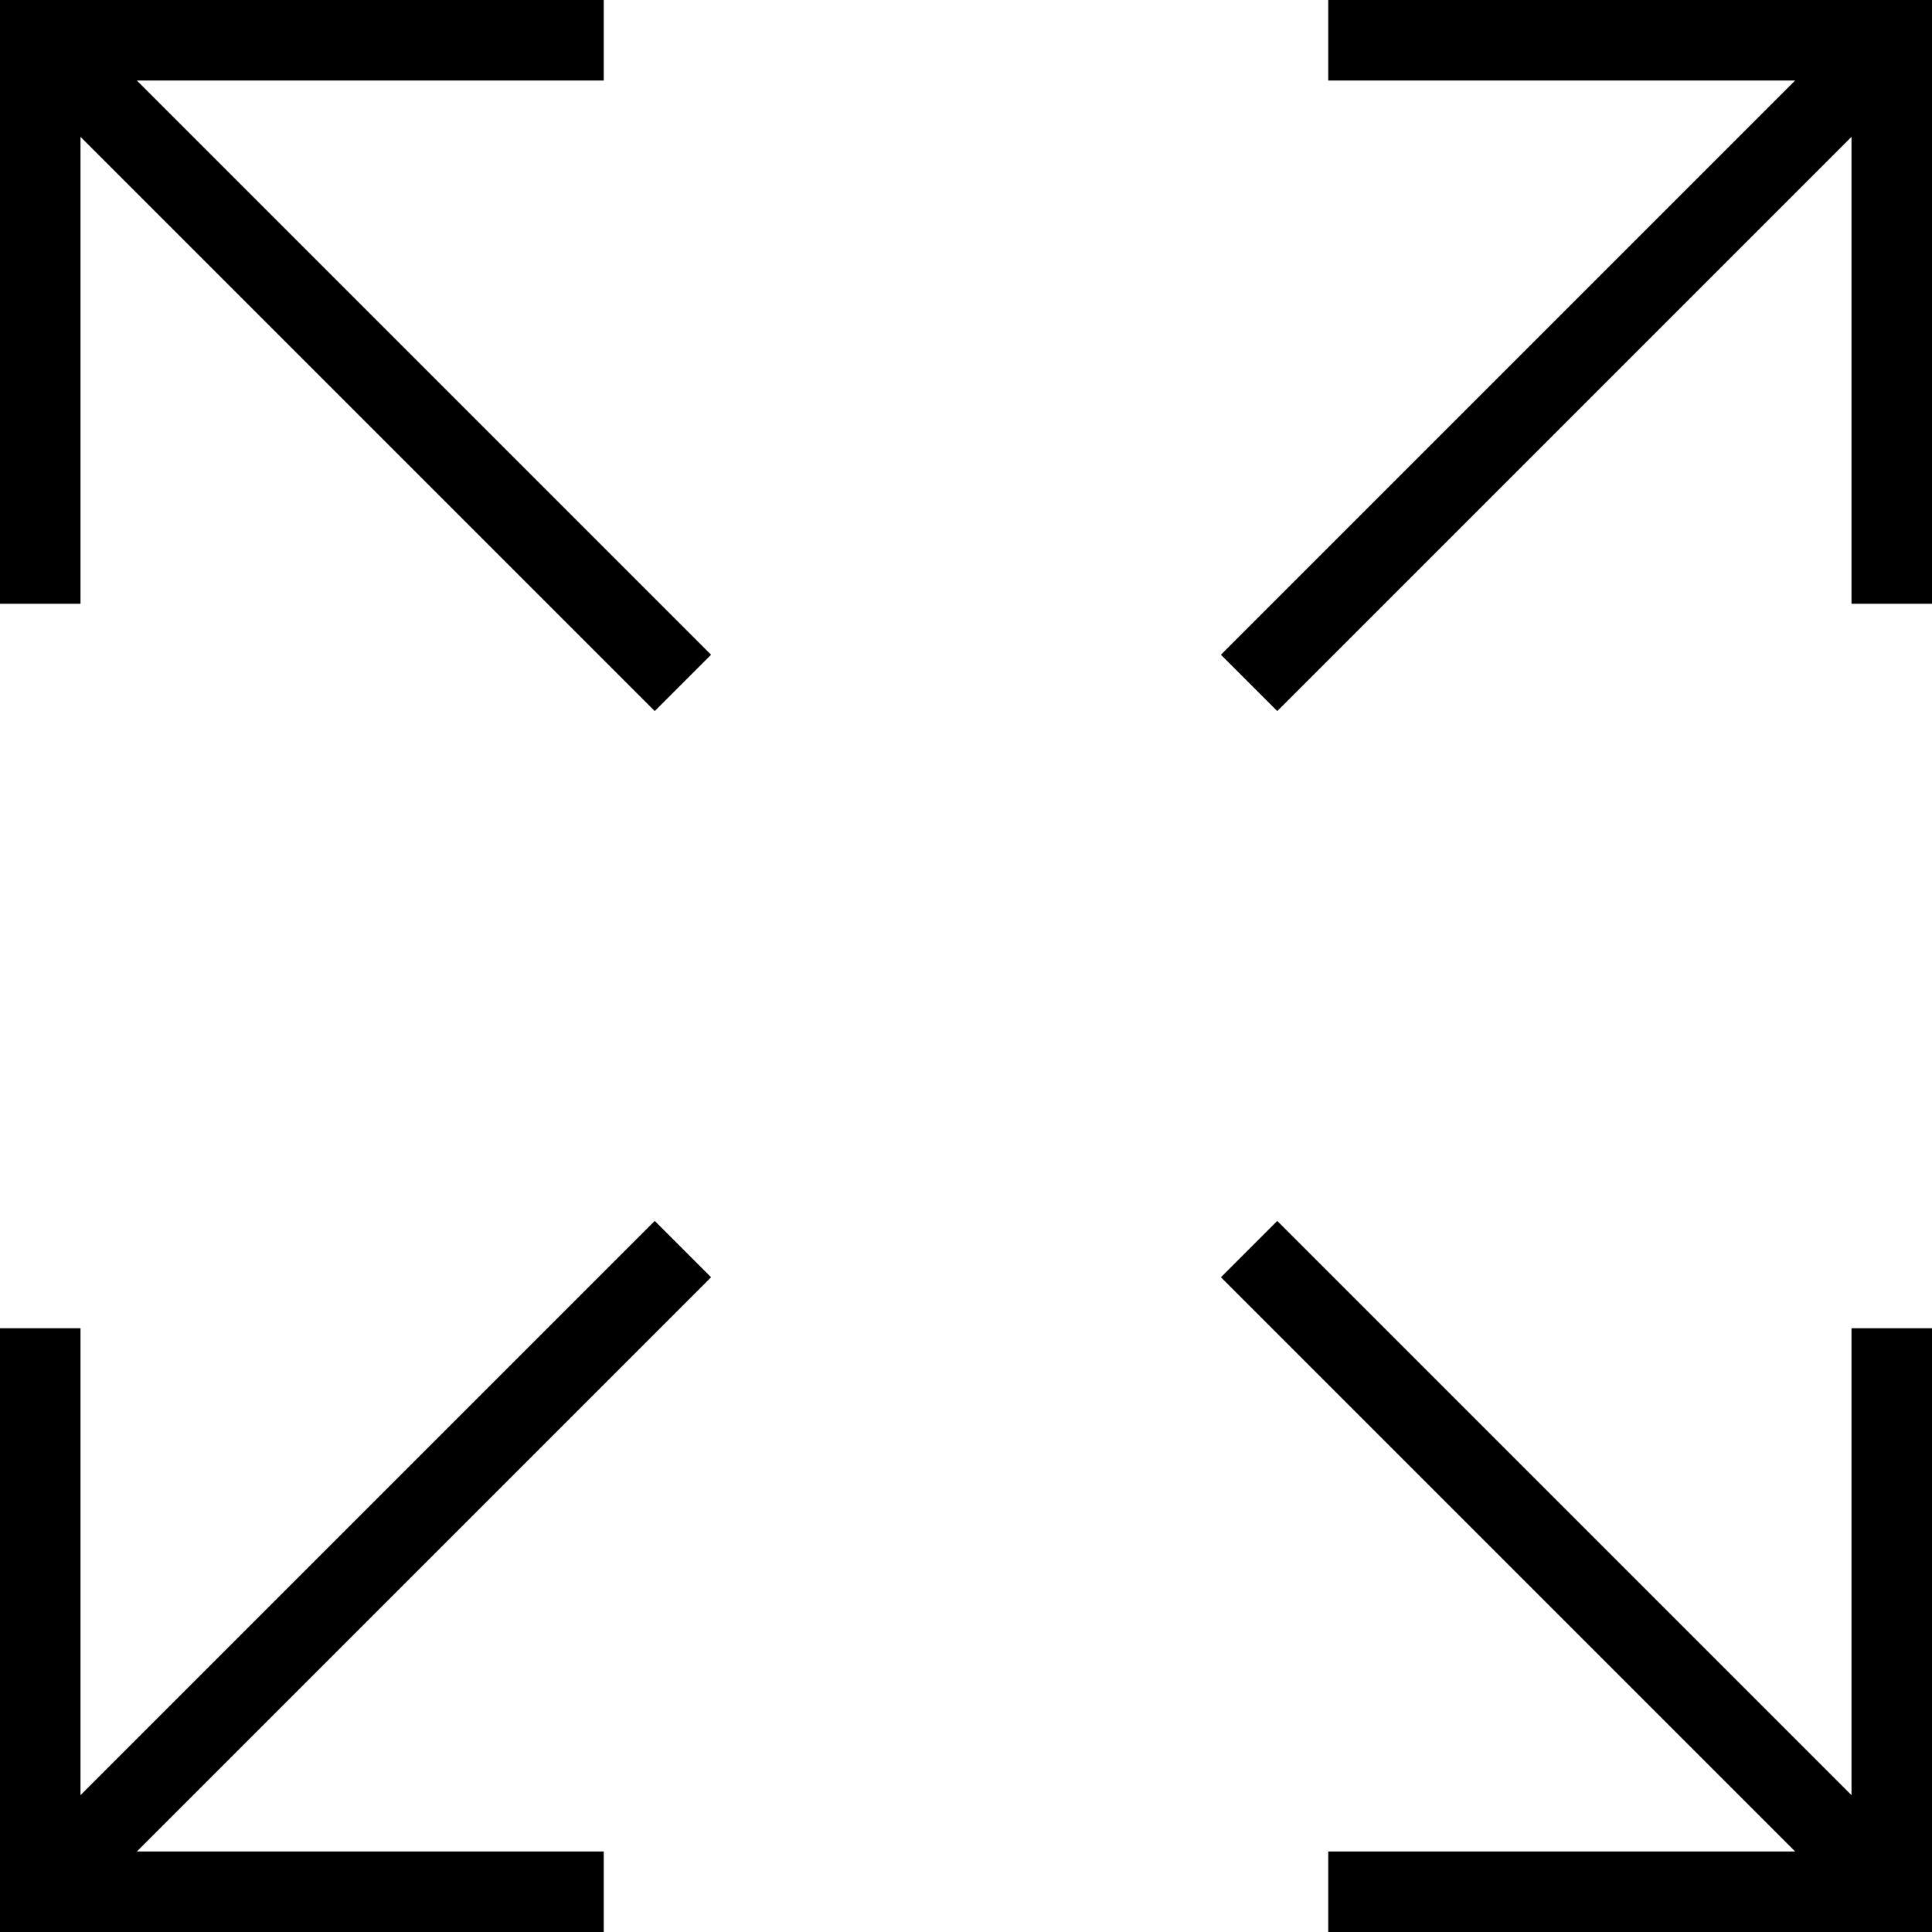
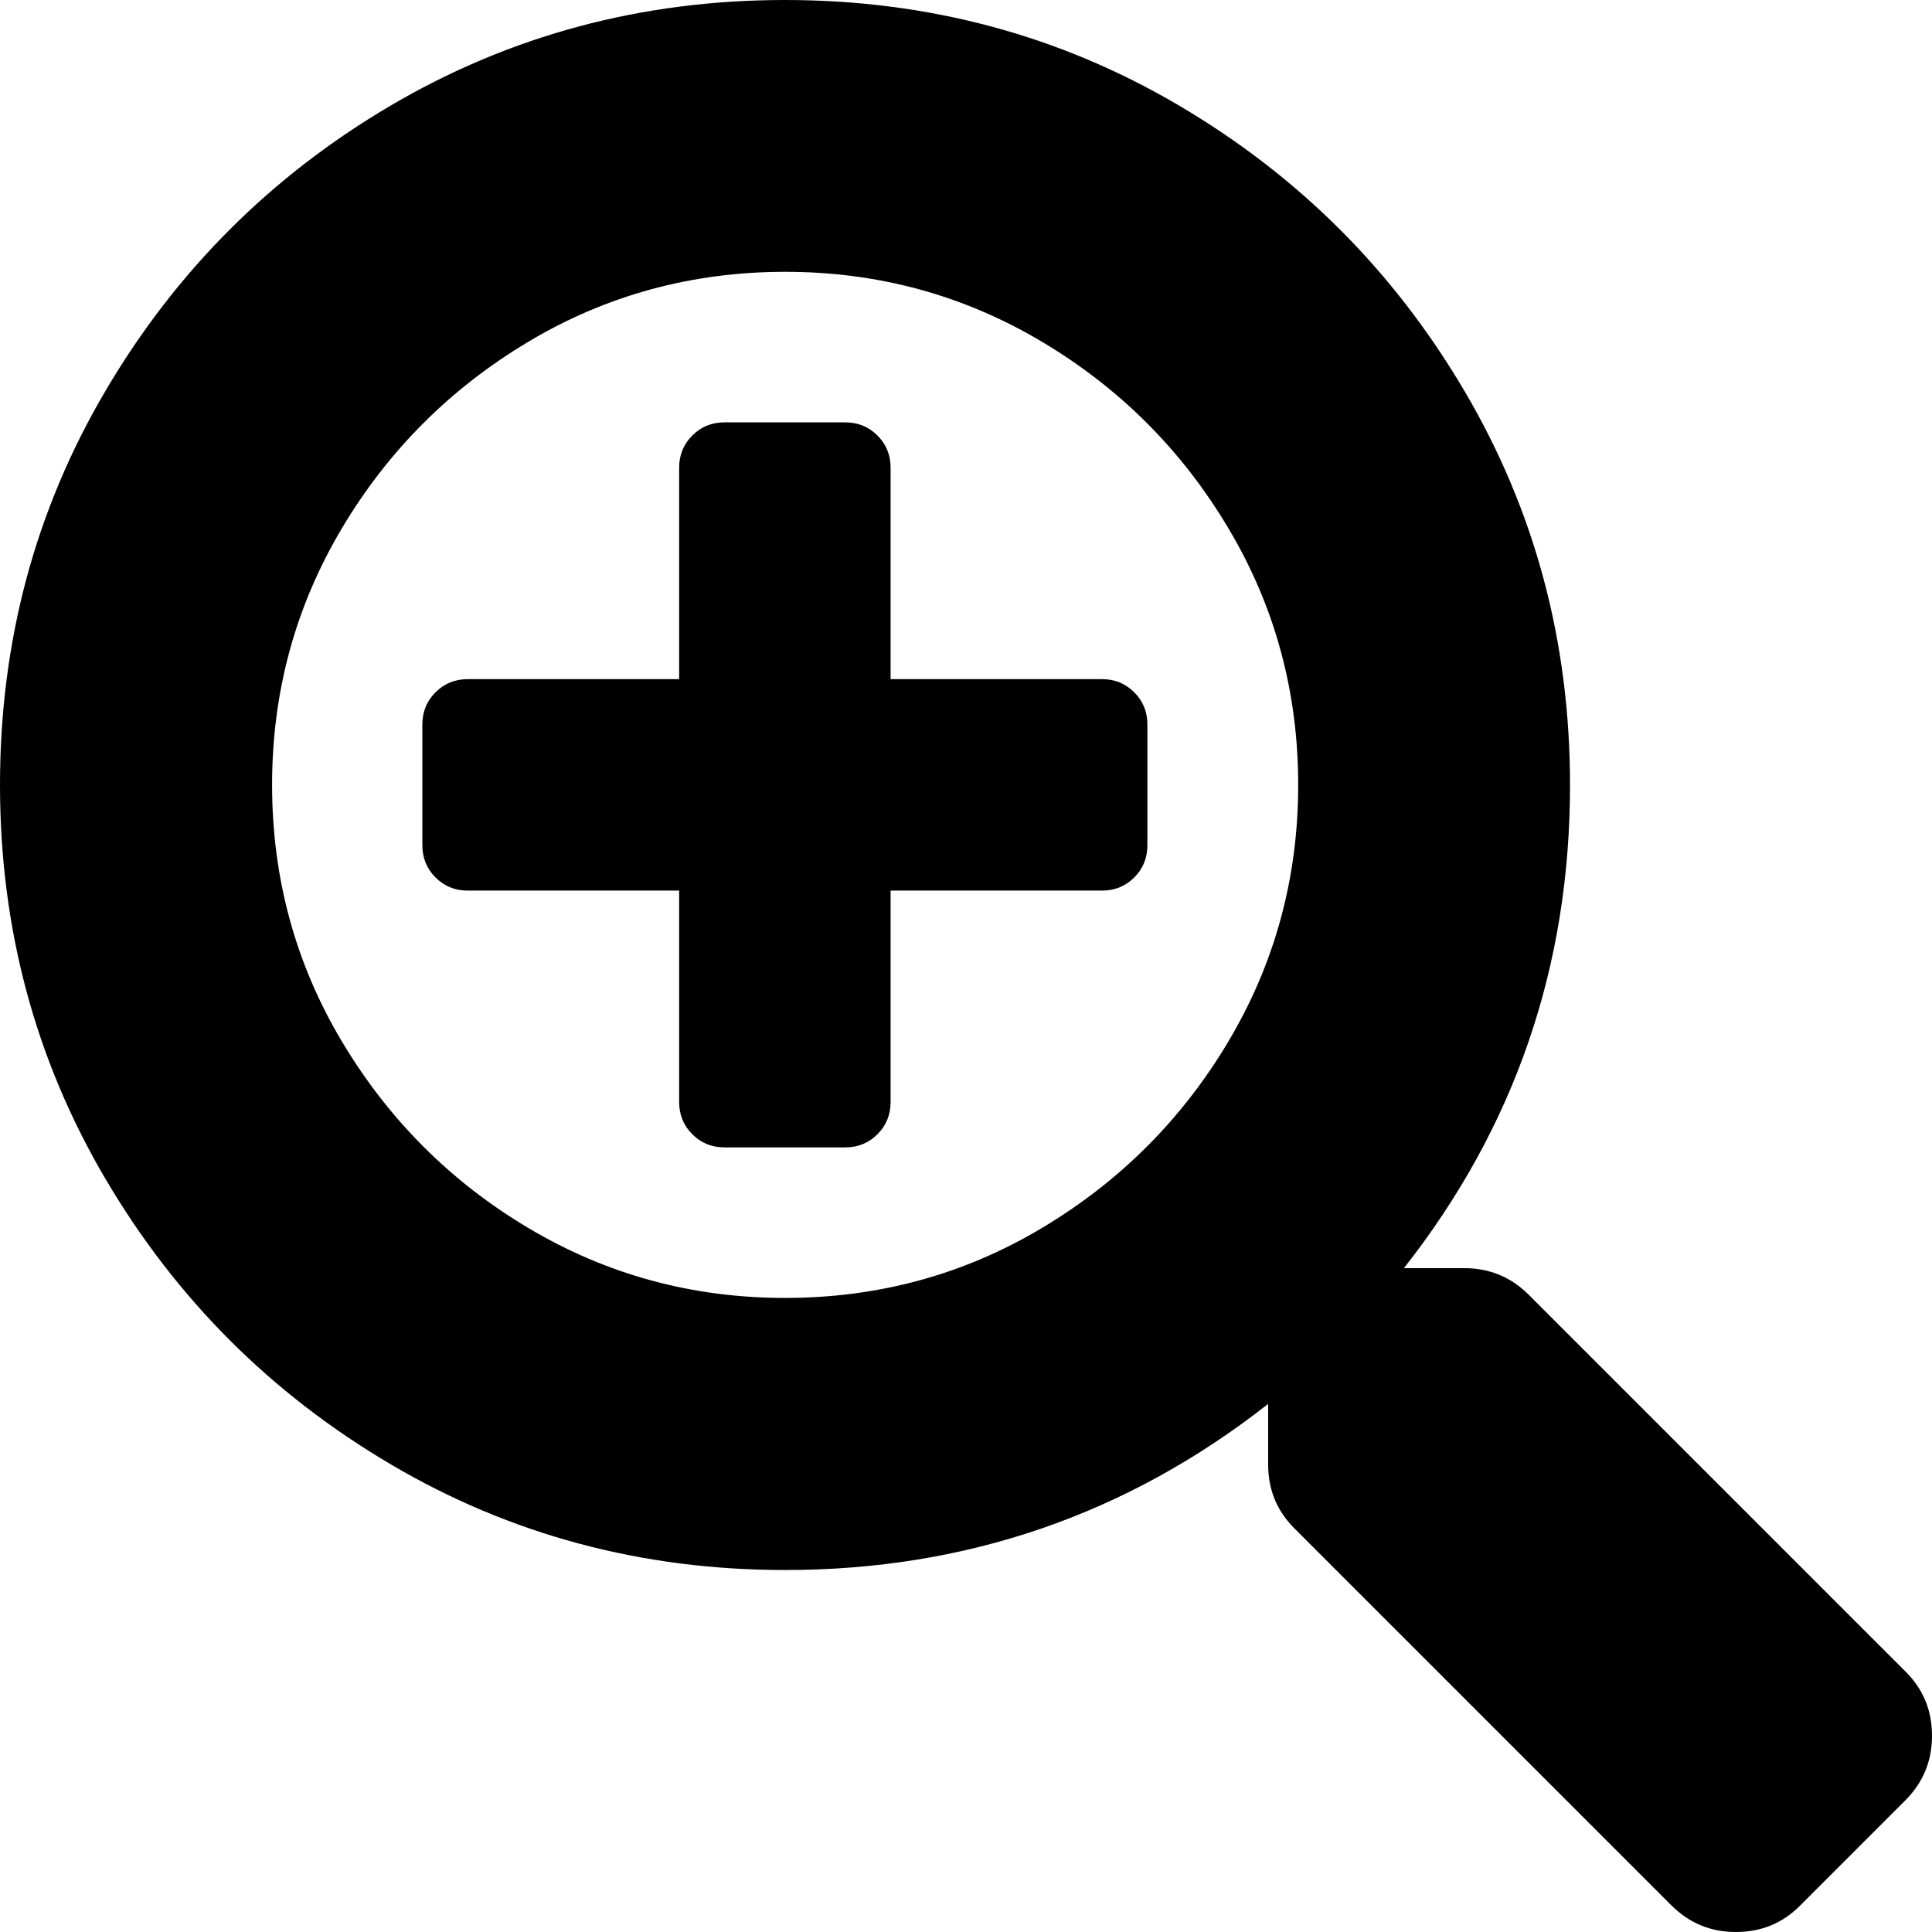
- <svg xmlns="http://www.w3.org/2000/svg" class="image -svg" width="72" height="72">
-   <path d="M69 66.9L47.6 45.5l-2.1 2.1L66.9 69H49.5v3H72V49.5h-3zM24.4 45.5L3 66.9V49.5H0V72h22.5v-3H5.1l21.4-21.4zM49.5 0v3h17.4L45.5 24.4l2.1 2.1L69 5.1v17.4h3V0zm-27 3V0H0v22.5h3V5.1l21.4 21.4 2.1-2.1L5.1 3z" />
+ <svg xmlns="http://www.w3.org/2000/svg" class="c-media__svg" width="72" height="72" fill="currentColor" viewBox="0 0 72 72">
+   <path d="m67.08 71.02c-.66.66-1.45.98-2.39.98s-1.73-.33-2.39-.98l-14.06-14.06c-.66-.66-.98-1.45-.98-2.39v-2.25c-5.25 4.12-11.25 6.19-18 6.19-5.34 0-10.24-1.31-14.7-3.94s-7.99-6.16-10.62-10.62-3.94-9.36-3.94-14.7 1.31-10.24 3.94-14.7 6.16-7.99 10.61-10.61 9.36-3.94 14.7-3.94 10.24 1.31 14.7 3.94 7.99 6.16 10.62 10.62 3.94 9.35 3.94 14.7c0 6.75-2.06 12.75-6.19 18h2.25c.94 0 1.73.33 2.39.98l14.06 14.06c.66.66.98 1.45.98 2.39s-.33 1.73-.98 2.39zm-21.3-51.33c-1.73-2.91-4.05-5.23-6.96-6.96s-6.09-2.6-9.56-2.6-6.66.87-9.56 2.6-5.23 4.05-6.96 6.96-2.6 6.09-2.6 9.56.87 6.66 2.6 9.56 4.05 5.23 6.96 6.96 6.09 2.6 9.56 2.6 6.66-.87 9.56-2.6 5.23-4.05 6.96-6.96 2.6-6.09 2.6-9.56-.87-6.66-2.6-9.56zm-3.02 11.81c0 .47-.16.87-.49 1.2s-.73.49-1.2.49h-7.88v7.88c0 .47-.16.87-.49 1.2s-.73.49-1.2.49h-4.5c-.47 0-.87-.16-1.2-.49s-.49-.73-.49-1.2v-7.88h-7.88c-.47 0-.87-.16-1.2-.49s-.49-.73-.49-1.2v-4.5c0-.47.16-.87.49-1.2s.73-.49 1.2-.49h7.88v-7.88c0-.47.16-.87.49-1.2s.73-.49 1.2-.49h4.5c.47 0 .87.16 1.2.49s.49.73.49 1.2v7.88h7.88c.47 0 .87.16 1.2.49s.49.73.49 1.2z" />
</svg>
